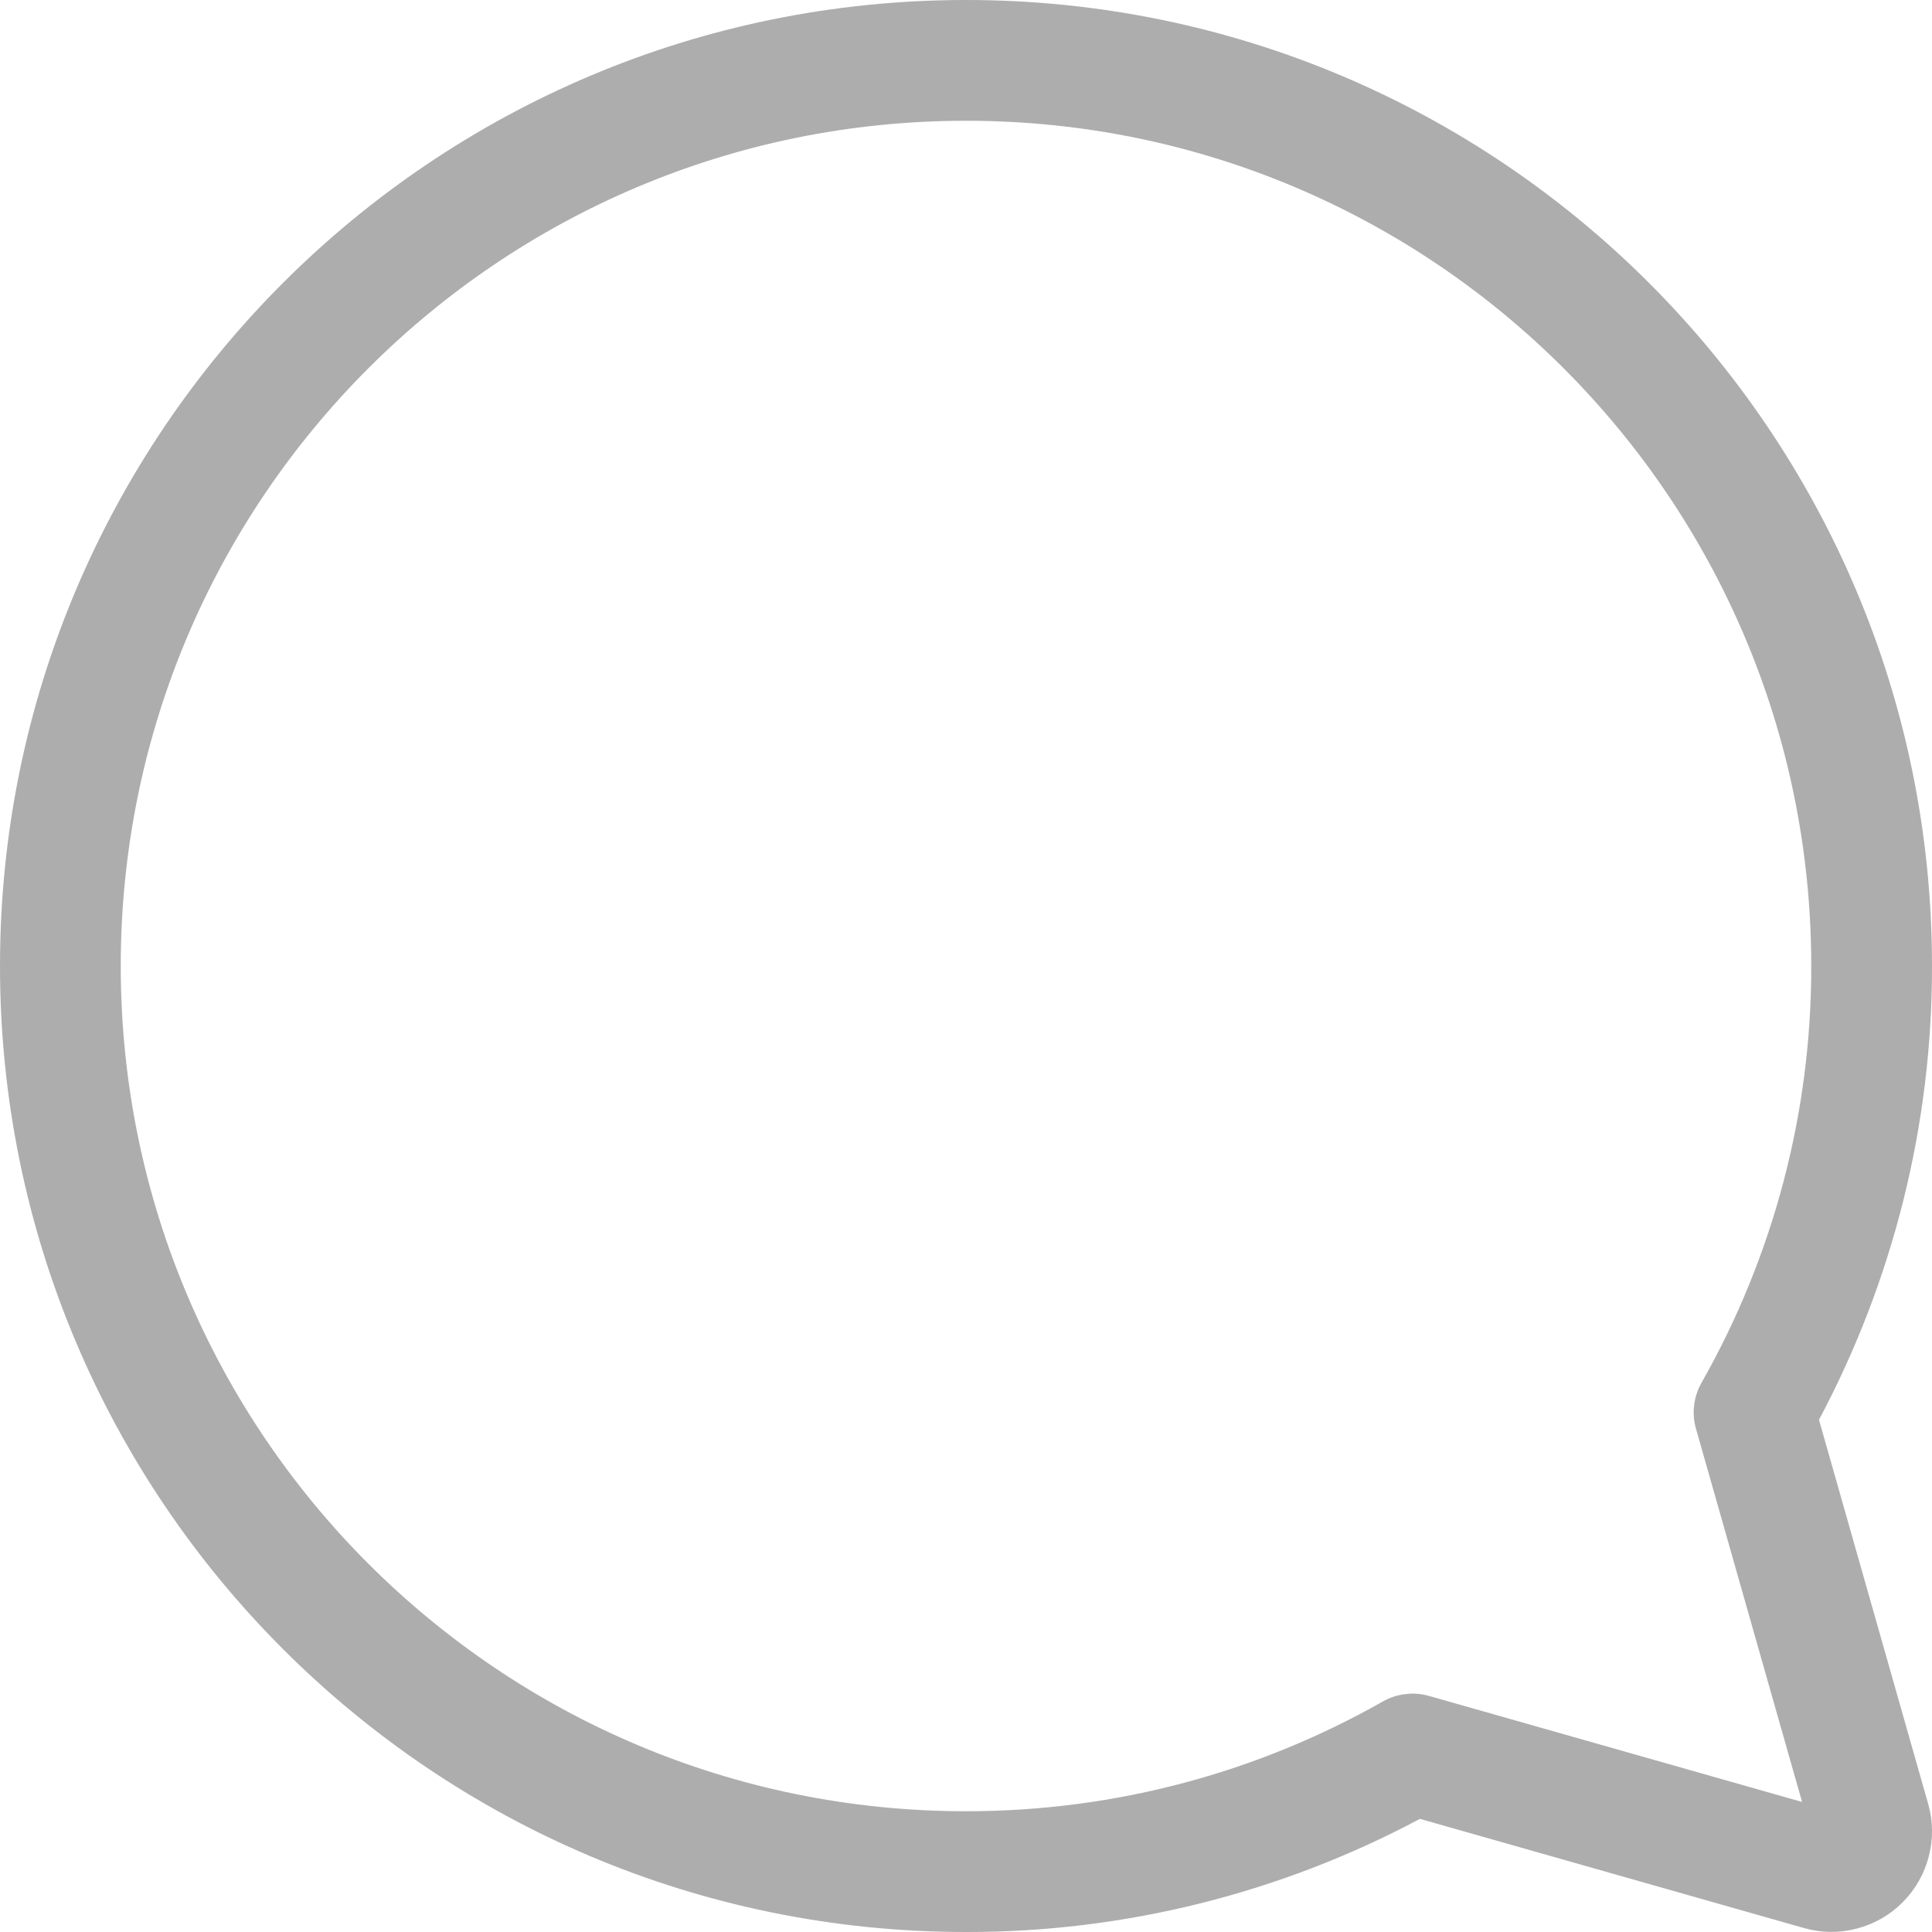
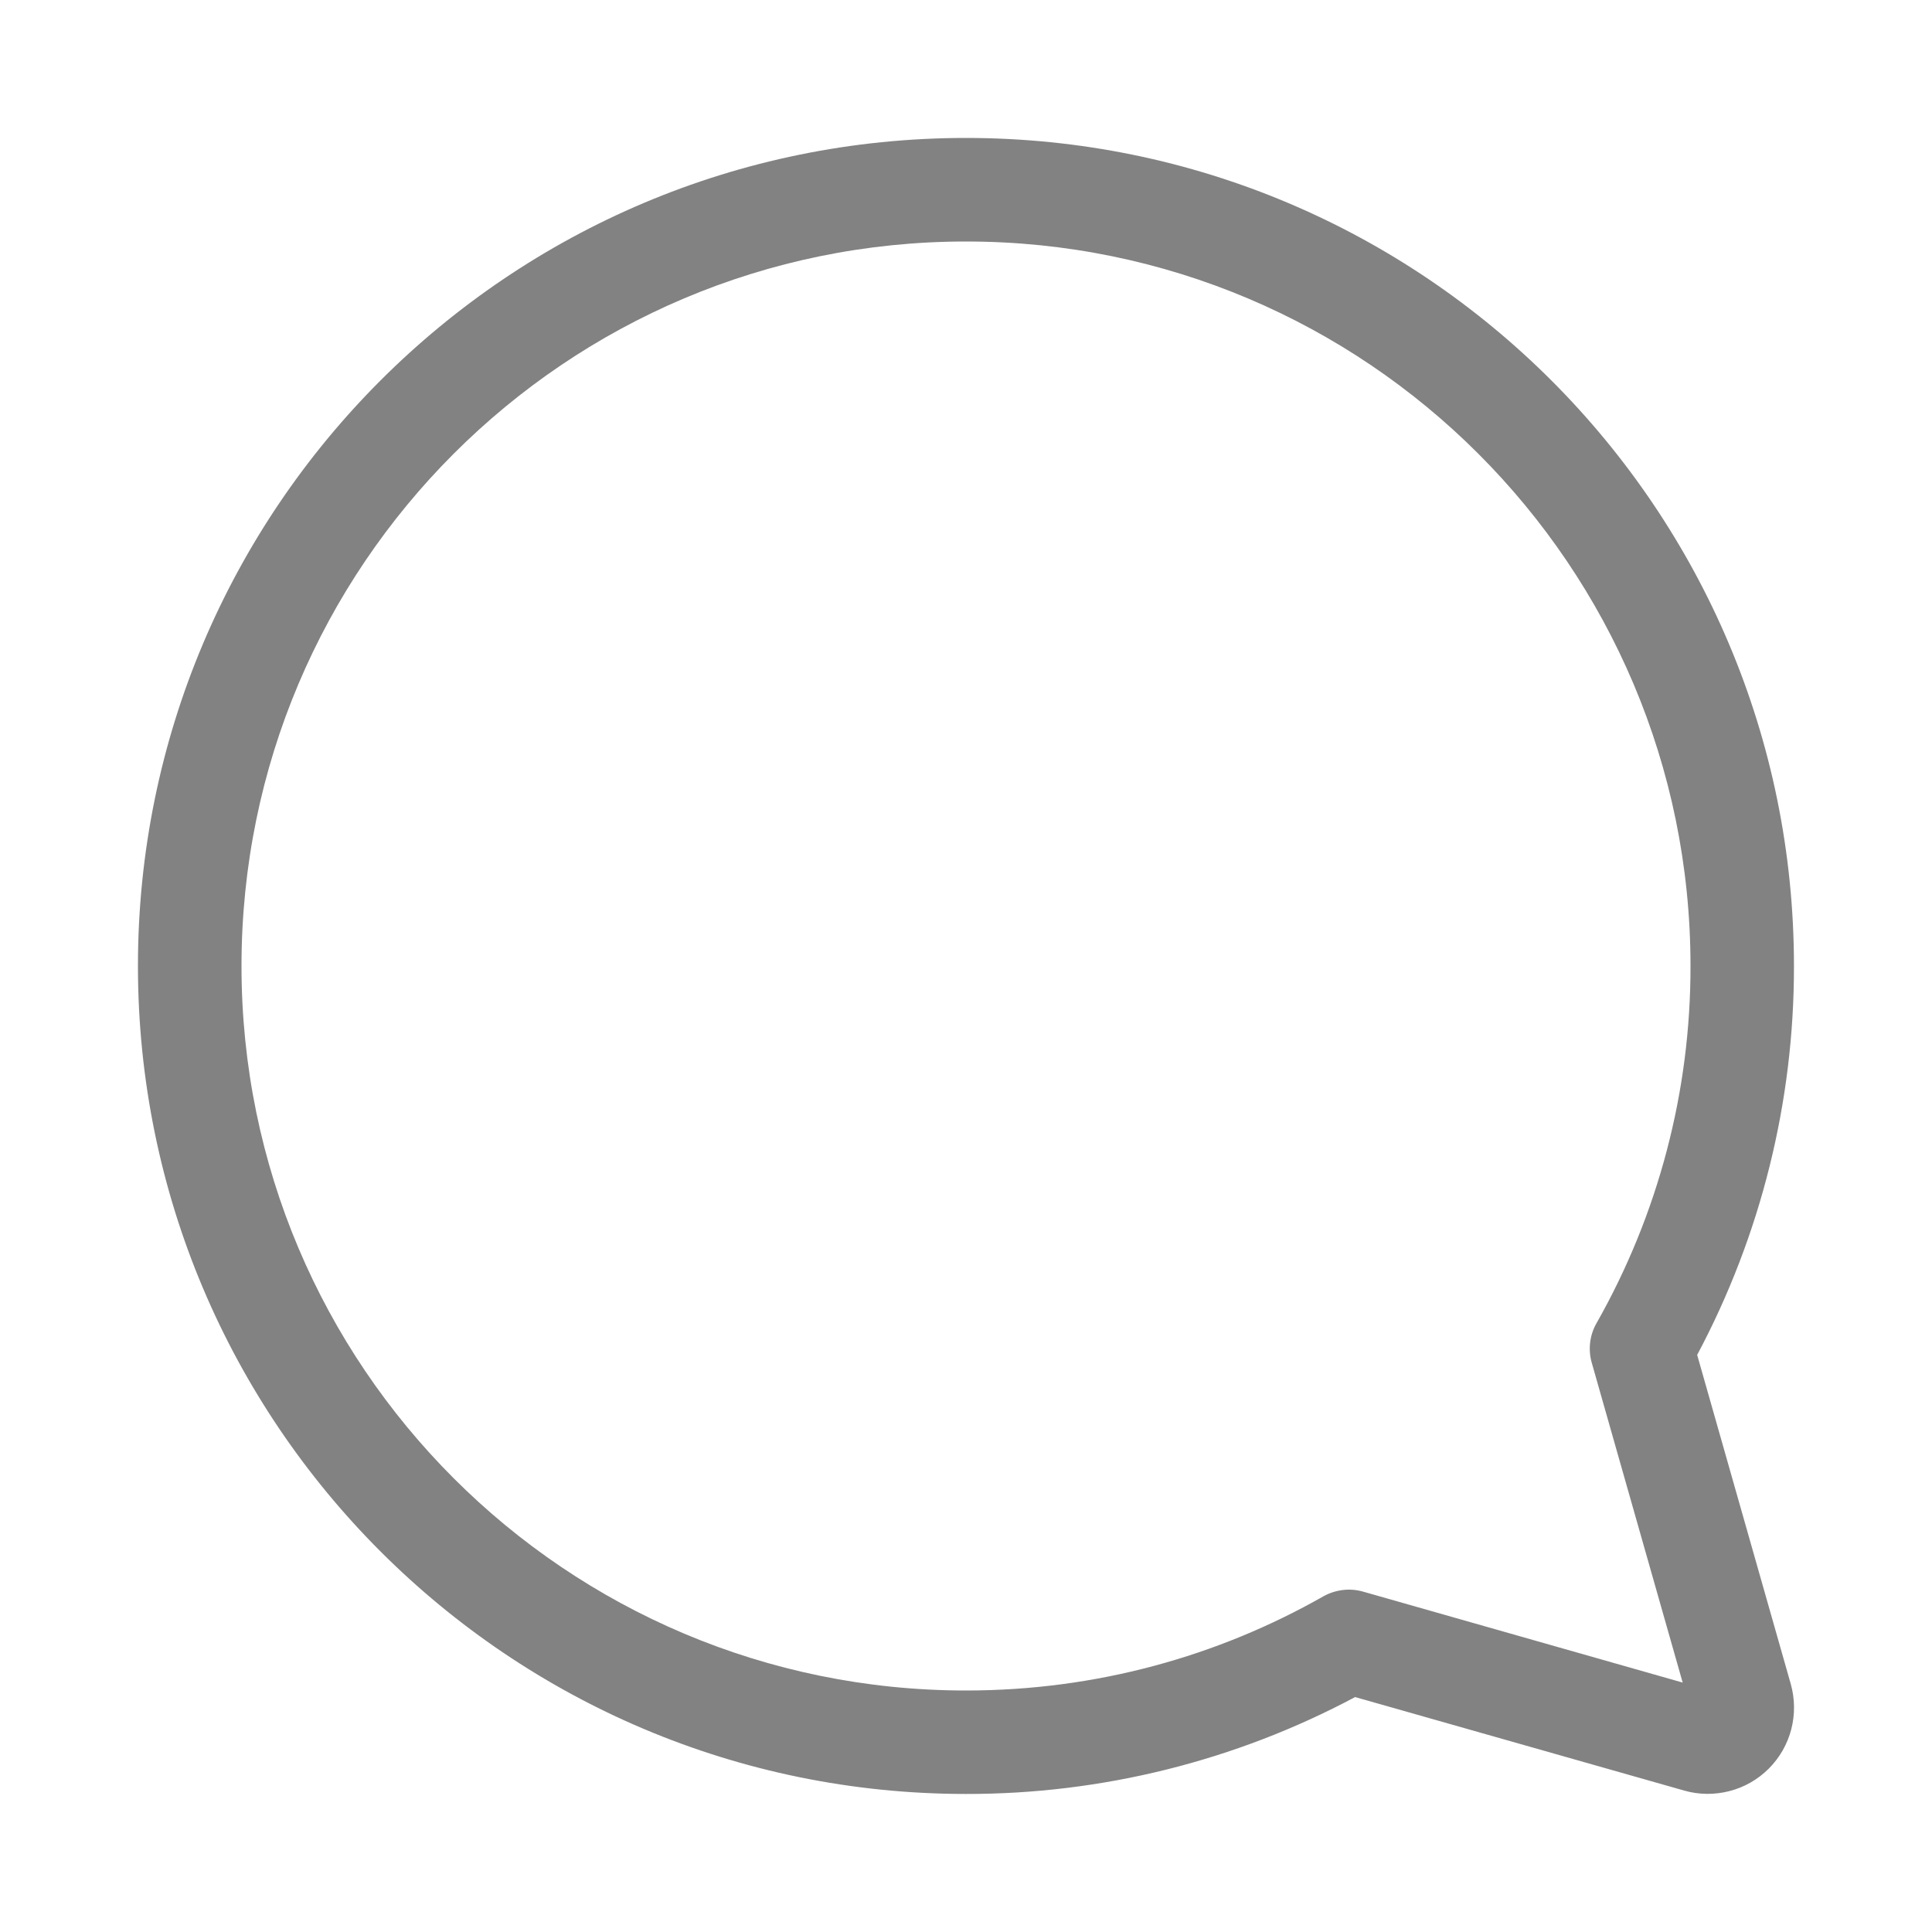
- <svg xmlns="http://www.w3.org/2000/svg" width="16" height="16" viewBox="0 0 16 16" fill="none">
-   <path d="M1 8C1 11.866 4.134 15 8 15C9.256 15 10.433 14.669 11.452 14.091C11.509 14.059 11.573 14.037 11.639 14.03C11.704 14.021 11.771 14.027 11.835 14.045L14.924 14.923L14.046 11.834C14.027 11.77 14.022 11.703 14.03 11.637C14.038 11.571 14.059 11.508 14.092 11.45C14.689 10.398 15.002 9.209 15 8C15 4.134 11.866 1 8 1C4.134 1 1 4.134 1 8ZM8 16C3.582 16 0 12.418 0 8C0 3.582 3.582 0 8 0C12.418 0 16 3.582 16 8C16.002 9.311 15.68 10.601 15.064 11.758L15.968 14.938C16.009 15.081 16.011 15.232 15.973 15.375C15.936 15.519 15.861 15.65 15.756 15.755C15.651 15.86 15.52 15.935 15.376 15.972C15.233 16.01 15.082 16.008 14.939 15.967L11.759 15.063C10.602 15.68 9.311 16.002 8 16Z" fill="#ADADAD" />
+ <svg xmlns="http://www.w3.org/2000/svg" width="20" height="20" viewBox="0 0 20 20" fill="none">
+   <path d="M2.5 10C2.5 14.142 5.858 17.5 10 17.5C11.346 17.5 12.607 17.146 13.698 16.526C13.76 16.491 13.828 16.469 13.899 16.46C13.969 16.451 14.041 16.457 14.109 16.476L17.419 17.418L16.478 14.108C16.458 14.039 16.453 13.968 16.461 13.897C16.47 13.826 16.492 13.758 16.528 13.696C17.167 12.569 17.502 11.296 17.5 10C17.5 5.858 14.142 2.5 10 2.5C5.858 2.5 2.5 5.858 2.5 10ZM10 18.571C5.266 18.571 1.428 14.733 1.428 10C1.428 5.266 5.266 1.428 10 1.428C14.733 1.428 18.571 5.266 18.571 10C18.573 11.404 18.229 12.787 17.569 14.026L18.538 17.433C18.581 17.586 18.583 17.748 18.543 17.902C18.503 18.056 18.423 18.196 18.31 18.309C18.198 18.421 18.057 18.502 17.904 18.541C17.75 18.581 17.588 18.58 17.435 18.536L14.028 17.568C12.788 18.229 11.405 18.573 10 18.571Z" fill="#828282" />
</svg>
